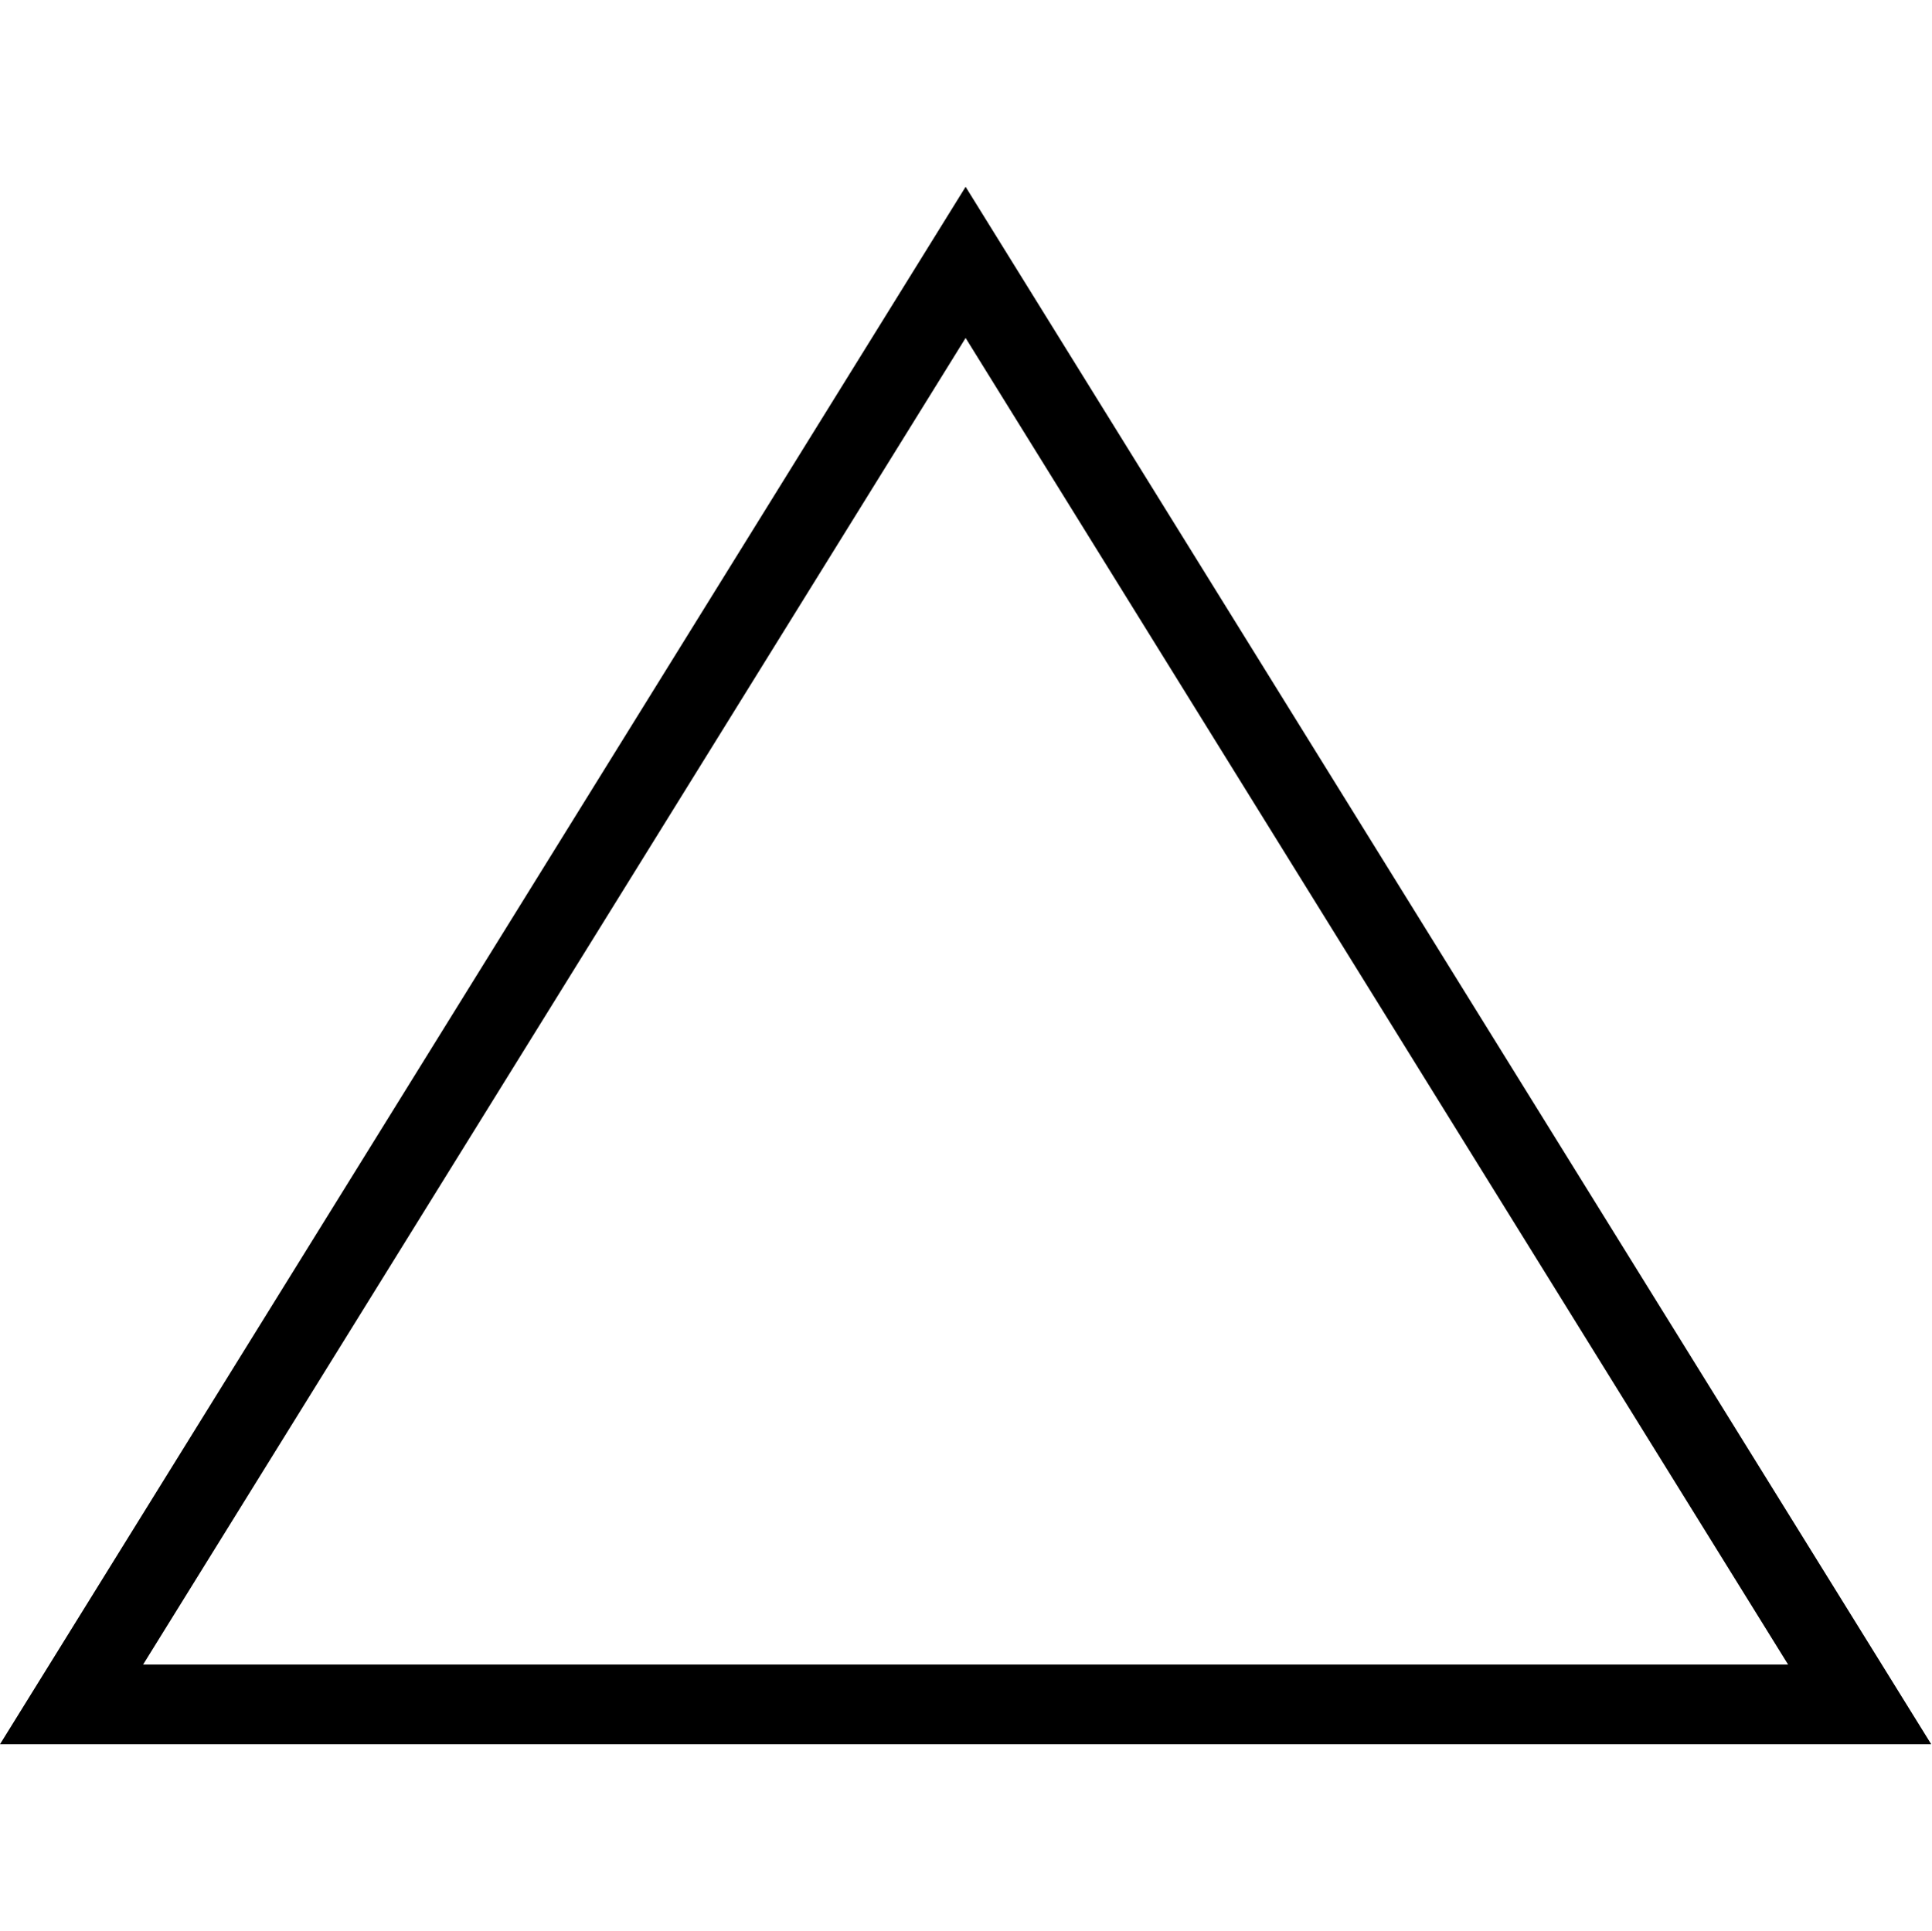
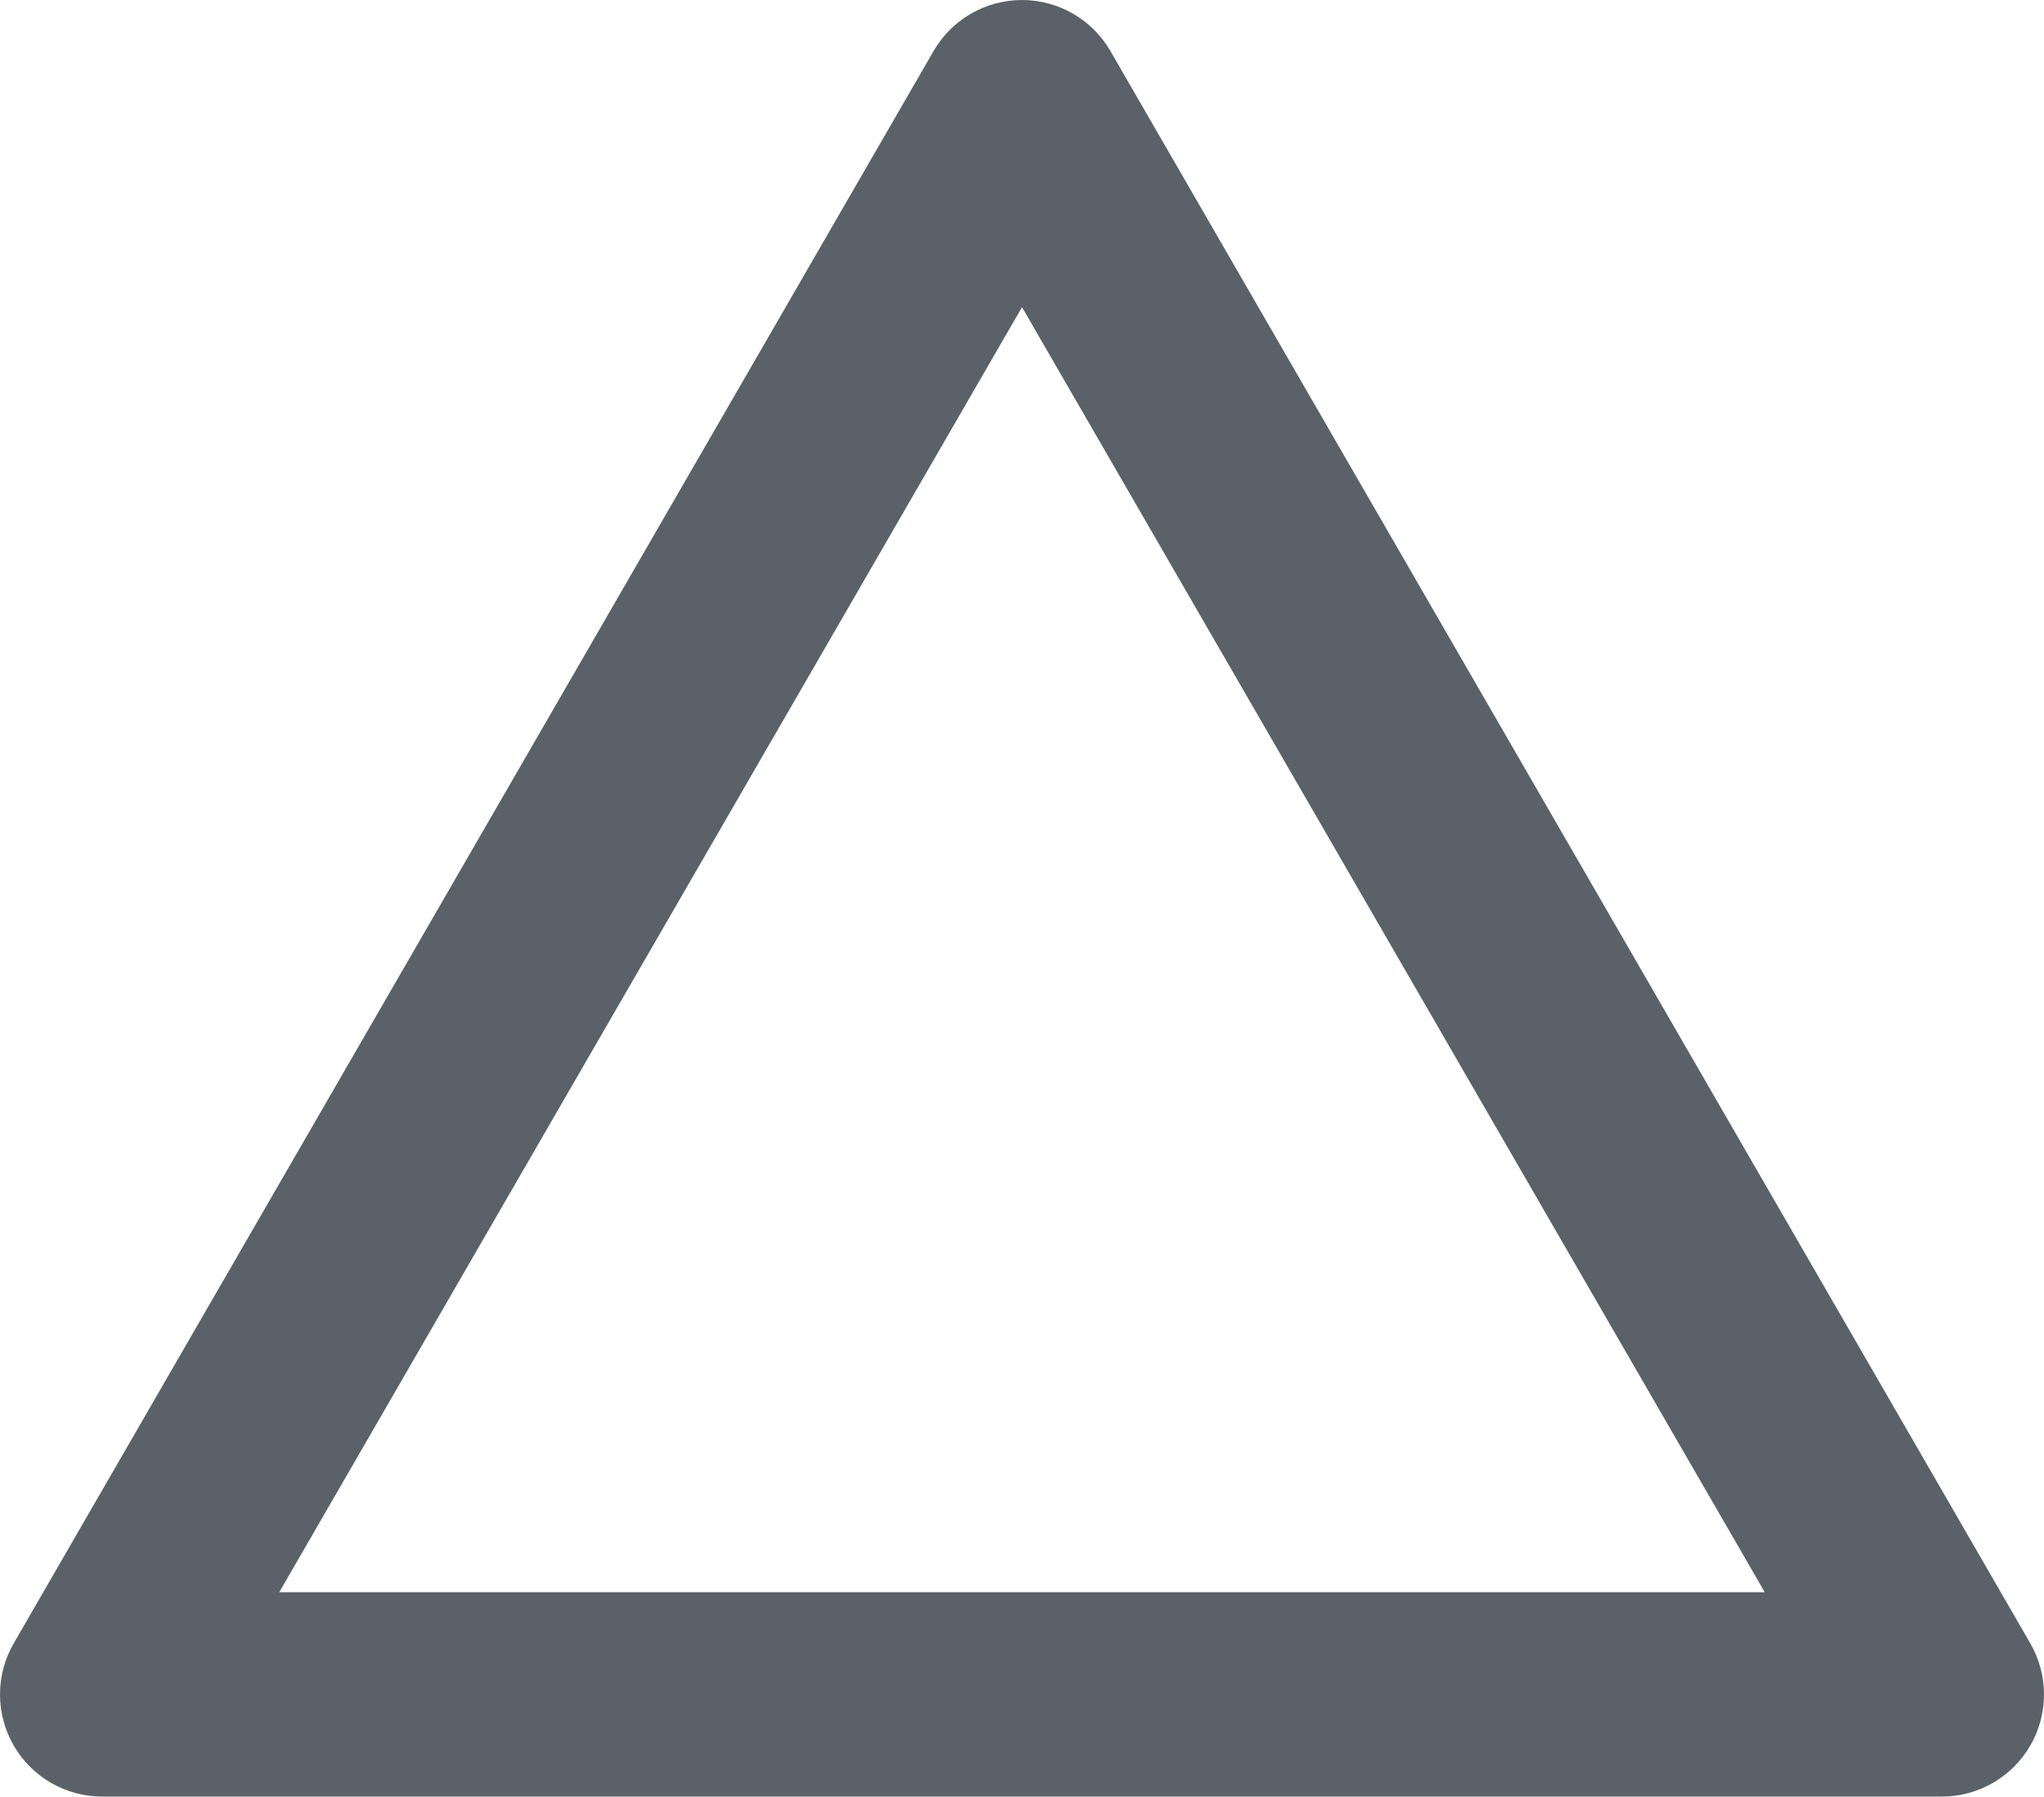
- <svg xmlns="http://www.w3.org/2000/svg" version="1.1" id="Capa_1" x="0px" y="0px" width="72.72px" height="72.719px" viewBox="0 0 72.72 72.719" style="enable-background:new 0 0 72.72 72.719;" xml:space="preserve">
-   <g>
-     <g>
-       <path d="M72.72,65.686H0L36.36,7.034L72.72,65.686z M5.388,62.686h61.943L36.36,12.727L5.388,62.686z" />
-     </g>
-   </g>
-   <g>
- </g>
-   <g>
- </g>
-   <g>
- </g>
-   <g>
- </g>
-   <g>
- </g>
-   <g>
- </g>
-   <g>
- </g>
-   <g>
- </g>
-   <g>
- </g>
-   <g>
- </g>
-   <g>
- </g>
-   <g>
- </g>
-   <g>
- </g>
-   <g>
- </g>
-   <g>
- </g>
+ <svg xmlns="http://www.w3.org/2000/svg" width="17.874" height="15.711" viewBox="0 0 17.874 15.711">
+   <path id="triangle" d="M19.75,17.574,11.71,3.656a.893.893,0,0,0-1.554,0L2.116,17.574a.893.893,0,0,0,.777,1.34h16.08a.893.893,0,0,0,.777-1.34ZM4.438,17.127,10.933,5.889l6.495,11.238Z" transform="translate(-1.996 -3.203)" fill="#5a6168" />
</svg>
